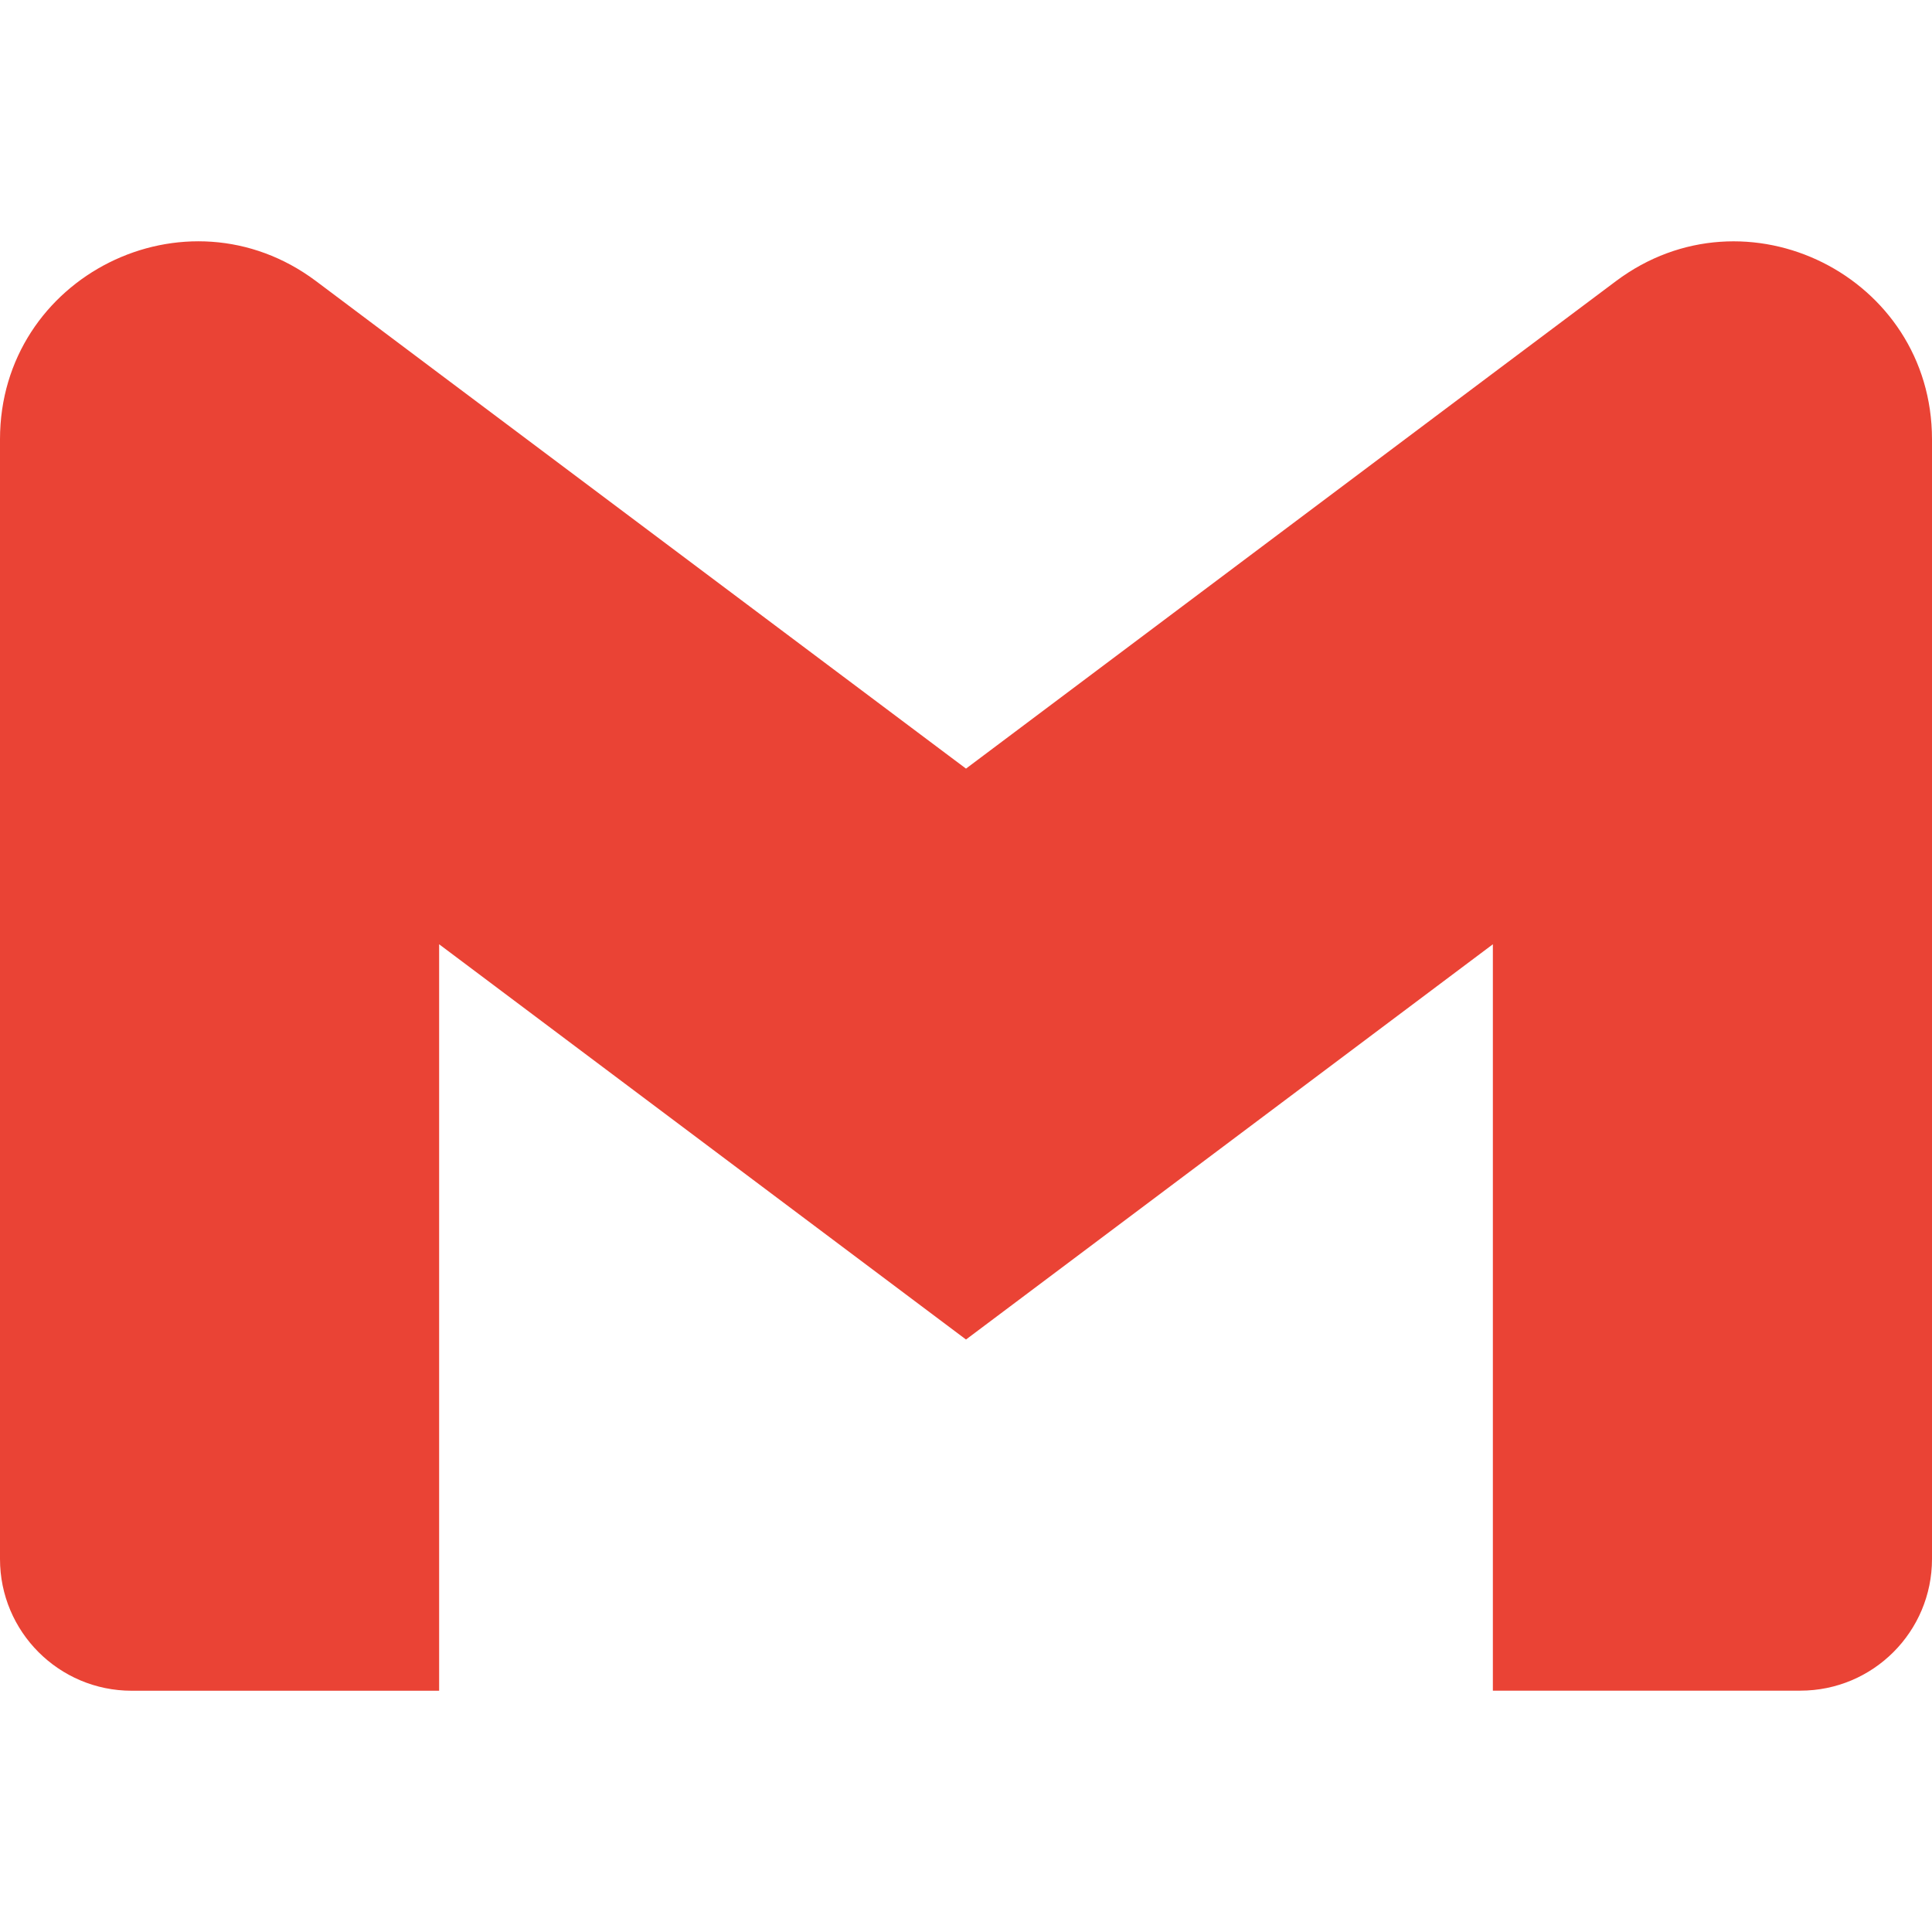
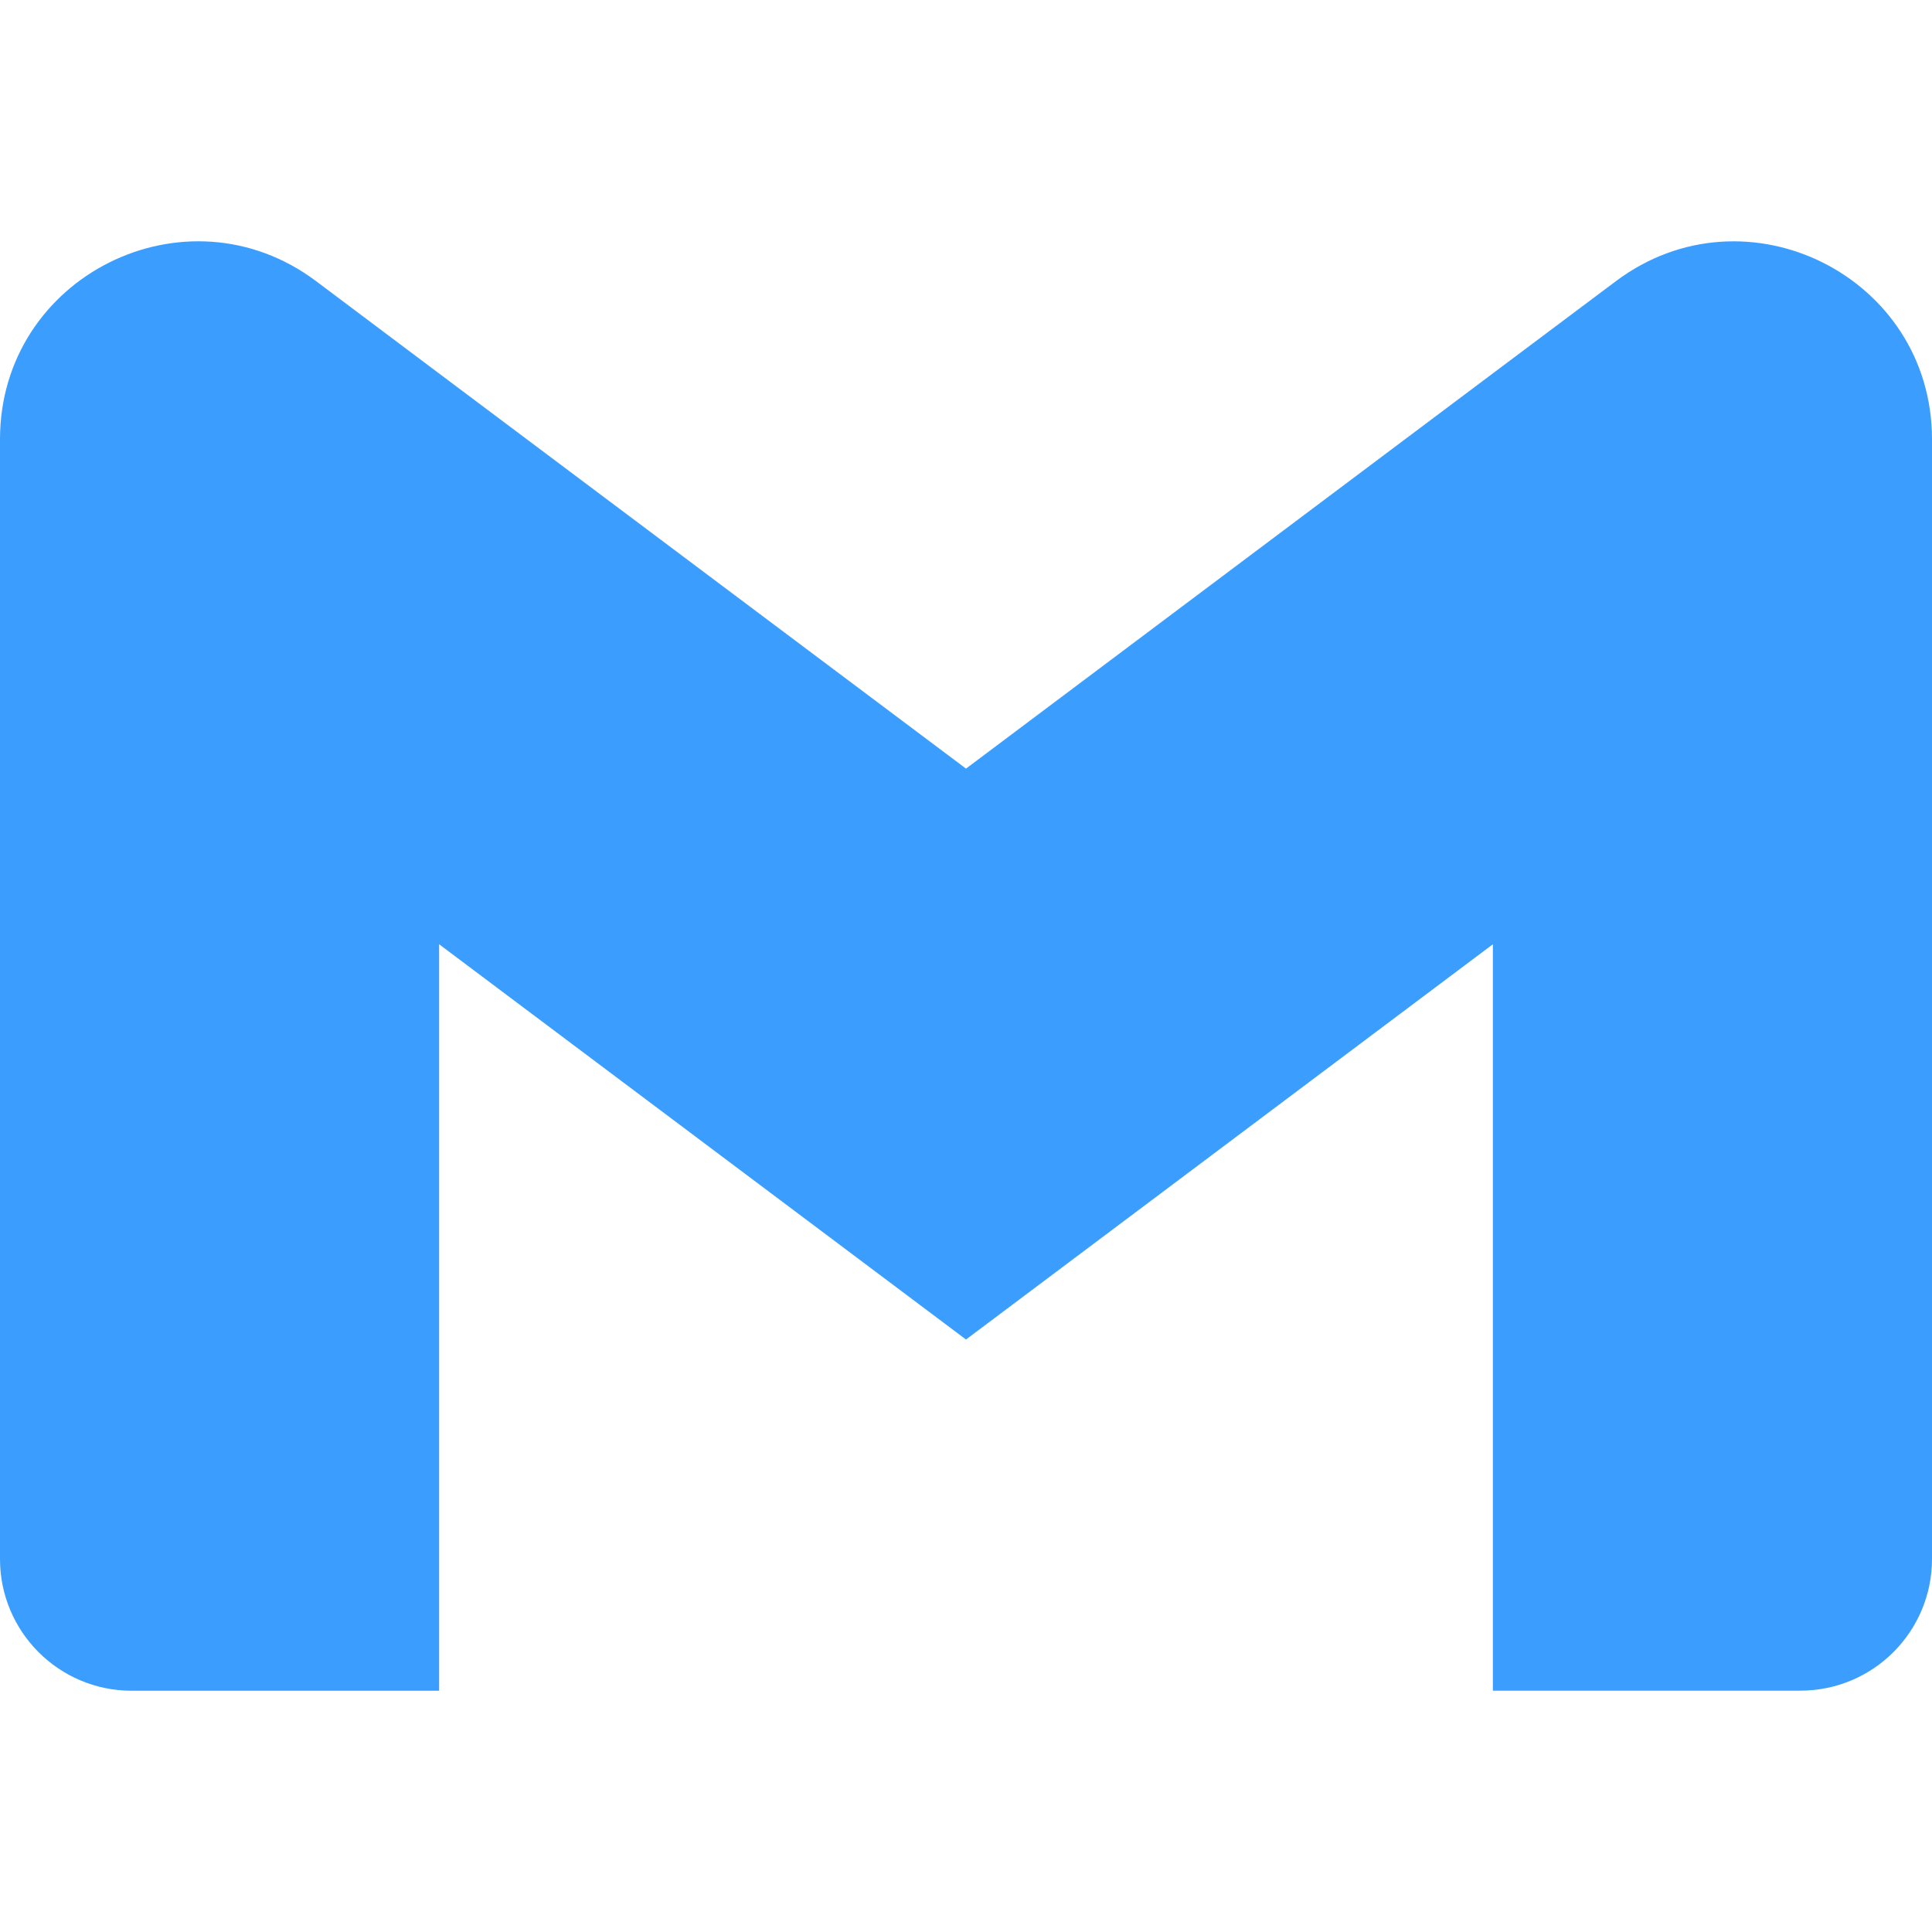
- <svg xmlns="http://www.w3.org/2000/svg" role="img" viewBox="0 0 24 24" fill="#EA4335">
+ <svg xmlns="http://www.w3.org/2000/svg" role="img" viewBox="0 0 24 24" fill="#3B9EFF">
  <path d="M24 5.457v13.909c0 .904-.732 1.636-1.636 1.636h-3.819V11.73L12 16.64l-6.545-4.91v9.273H1.636A1.636 1.636 0 0 1 0 19.366V5.457c0-2.023 2.309-3.178 3.927-1.964L5.455 4.64 12 9.548l6.545-4.91 1.528-1.145C21.69 2.28 24 3.434 24 5.457z" />
</svg>
